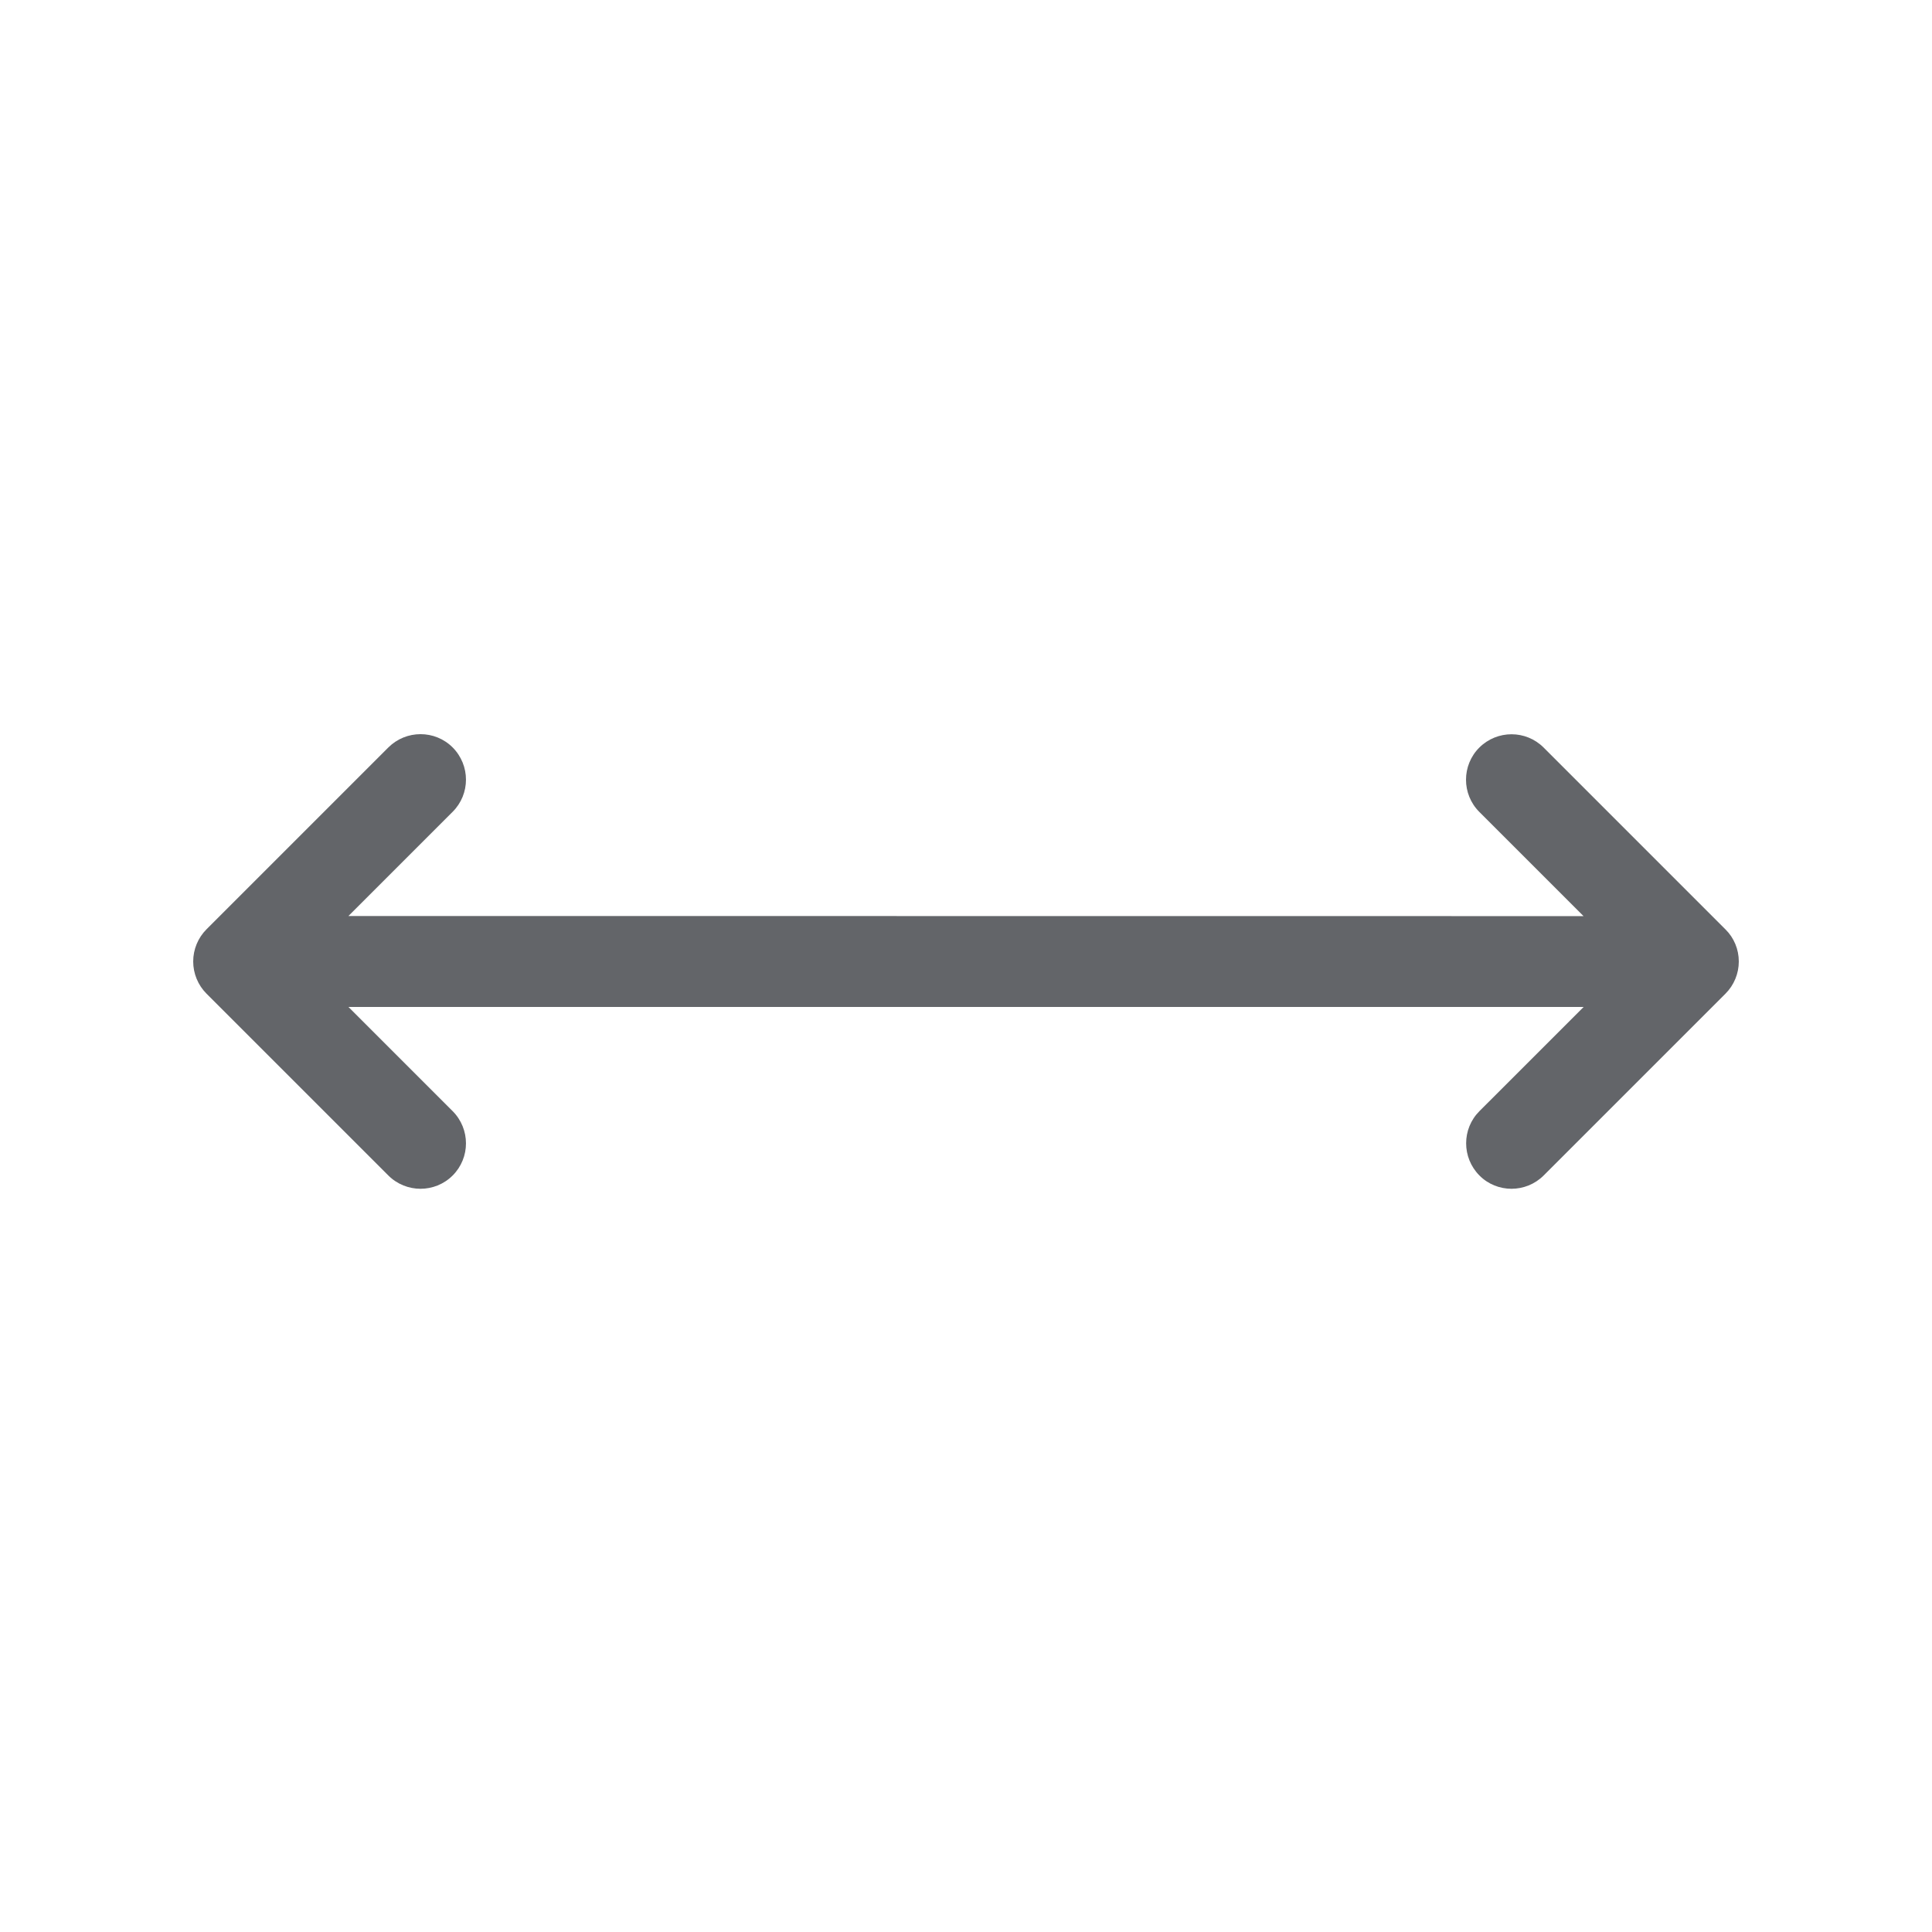
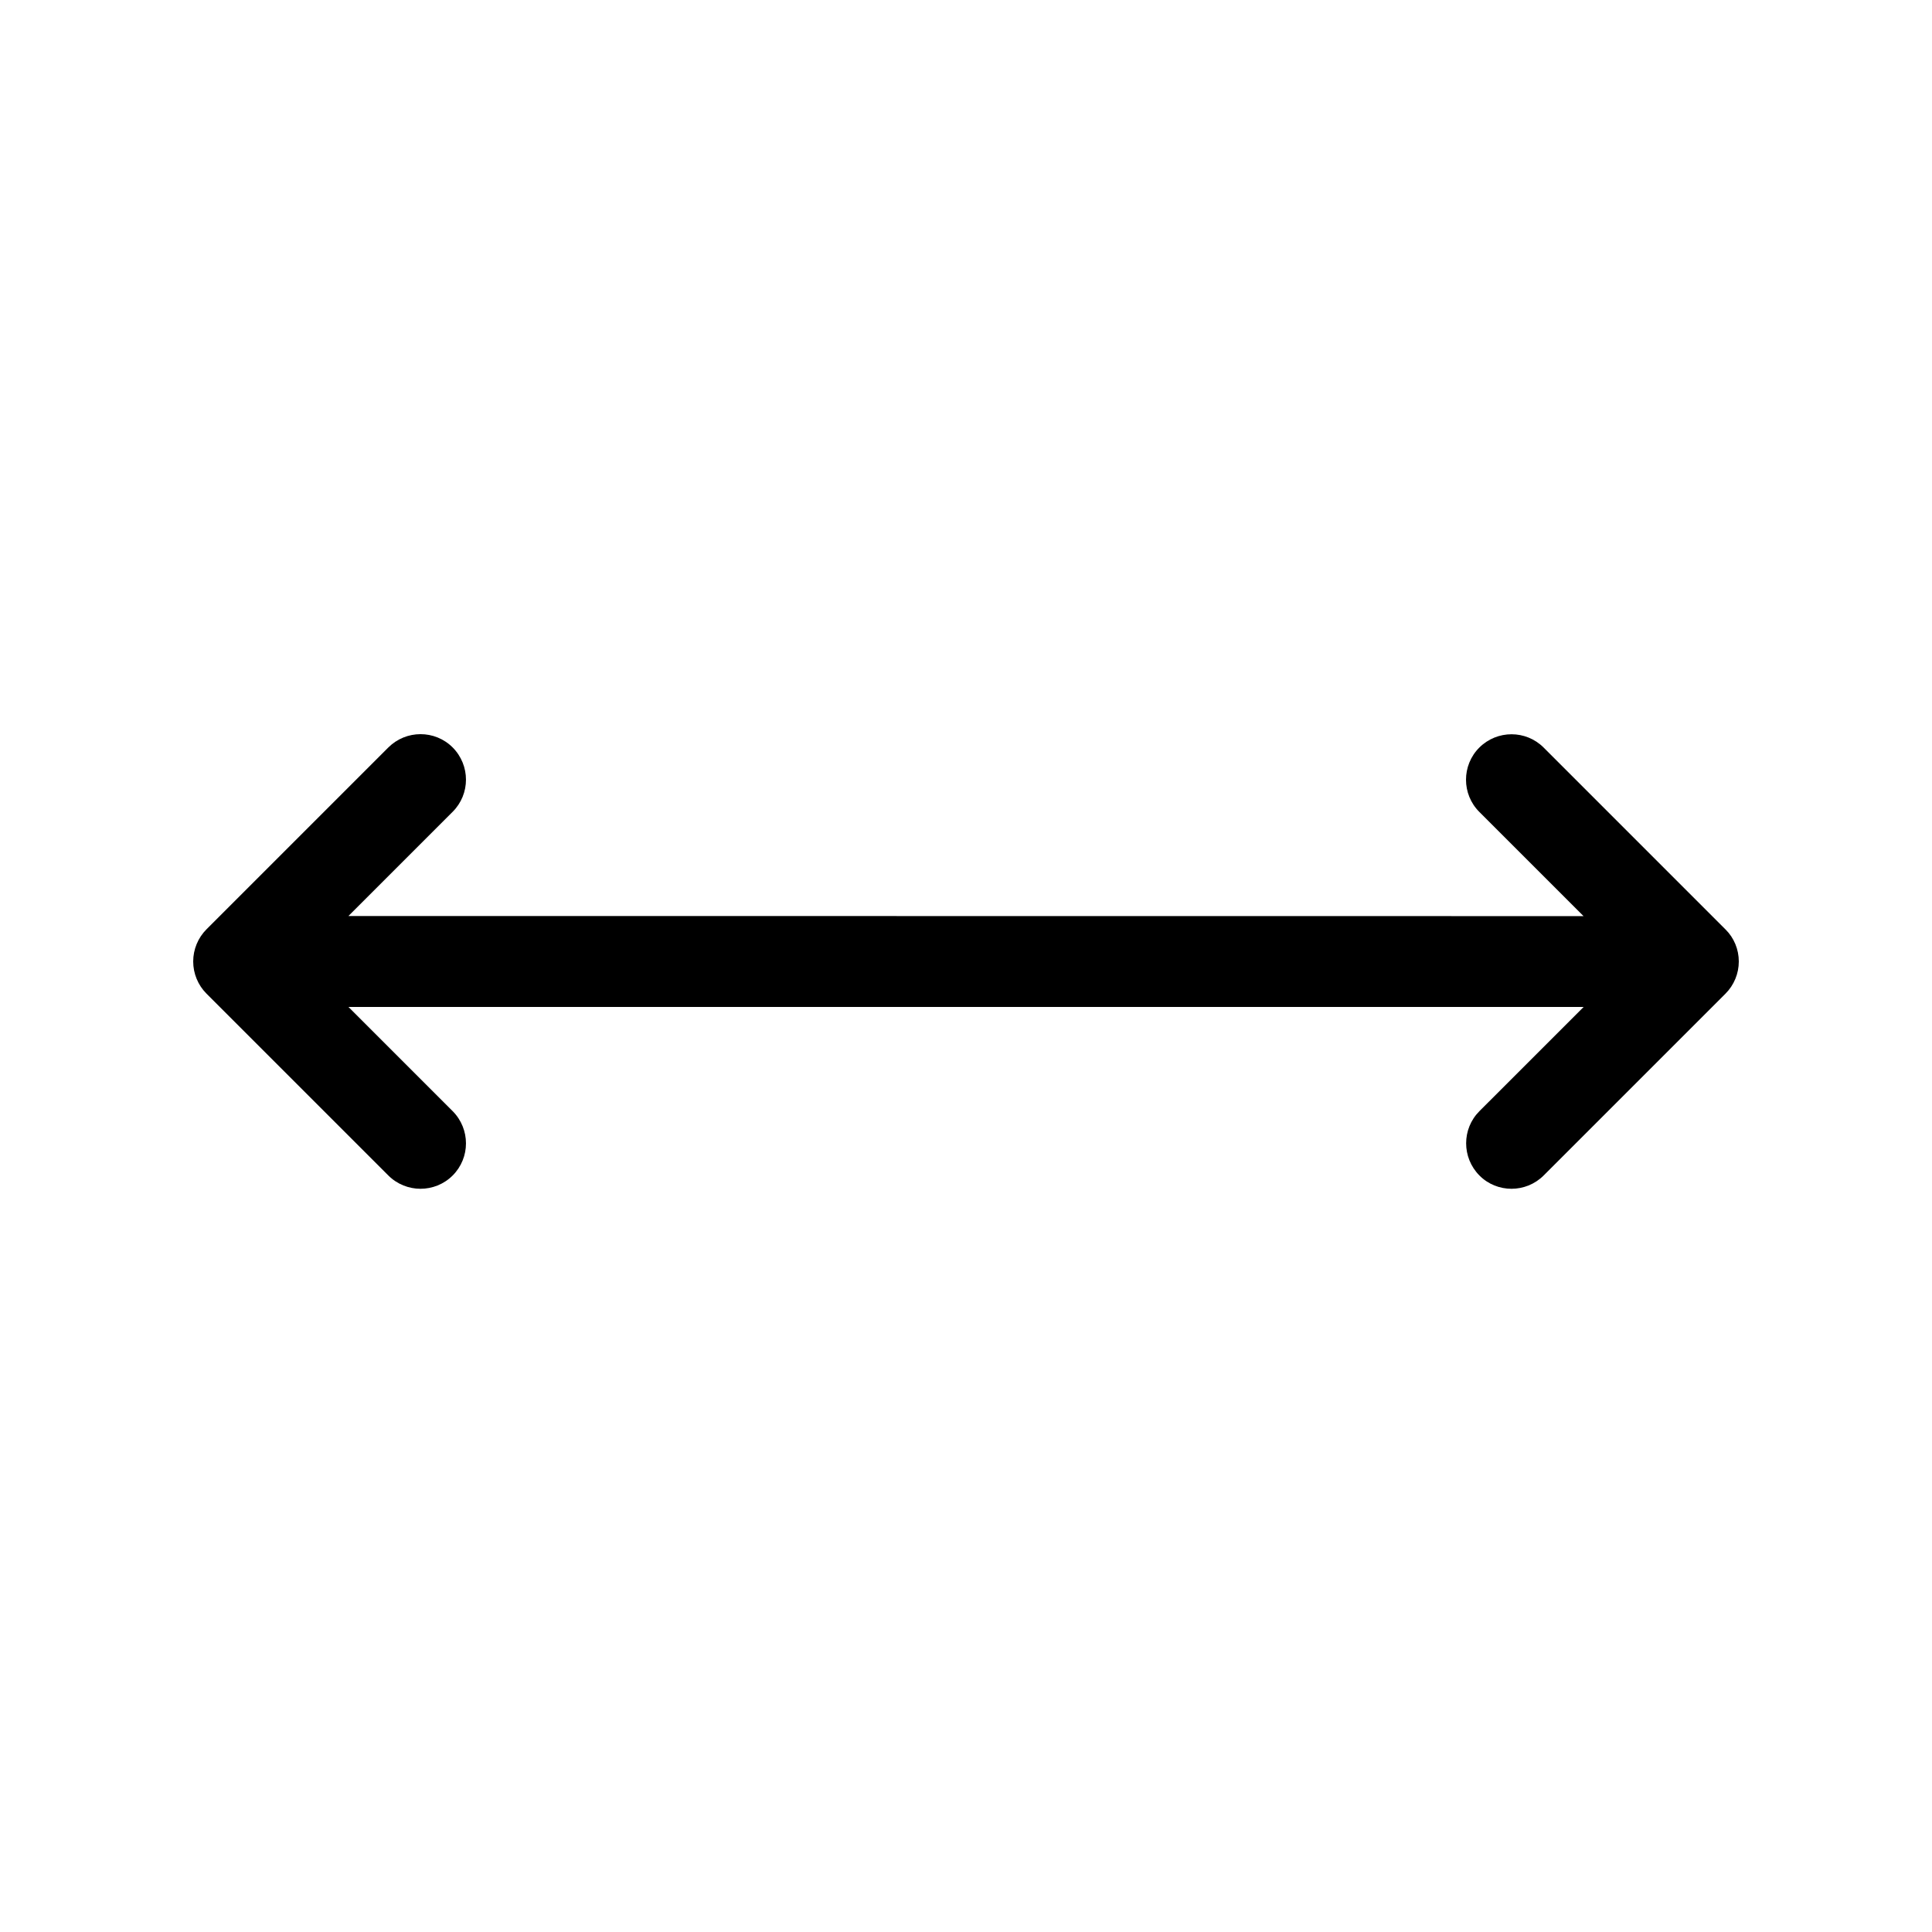
- <svg xmlns="http://www.w3.org/2000/svg" width="100" height="100" viewBox="0 0 100 100" fill="none">
-   <path d="M89.311 48.107L79.899 38.694C78.981 37.776 77.493 37.776 76.569 38.694C75.651 39.612 75.651 41.106 76.569 42.024L81.964 47.418L18.036 47.412L23.43 42.018C24.348 41.1 24.348 39.612 23.43 38.688C22.513 37.771 21.024 37.771 20.101 38.688L10.688 48.101C10.247 48.542 10 49.142 10 49.766C10 50.389 10.247 50.989 10.688 51.431L20.101 60.843C20.56 61.302 21.166 61.531 21.766 61.531C22.366 61.531 22.972 61.302 23.43 60.843C24.348 59.925 24.348 58.437 23.43 57.513L18.036 52.119H81.97L76.575 57.513C75.658 58.431 75.658 59.919 76.575 60.843C77.028 61.302 77.634 61.531 78.234 61.531C78.835 61.531 79.44 61.302 79.899 60.843L89.312 51.431C89.753 50.989 90 50.389 90 49.766C90 49.142 89.753 48.542 89.312 48.107L89.311 48.107Z" fill="#636569" />
+ <svg xmlns="http://www.w3.org/2000/svg" width="100" height="100" viewBox="0 0 100 100">
+   <path d="M89.311 48.107L79.899 38.694C78.981 37.776 77.493 37.776 76.569 38.694C75.651 39.612 75.651 41.106 76.569 42.024L81.964 47.418L18.036 47.412L23.43 42.018C24.348 41.1 24.348 39.612 23.43 38.688C22.513 37.771 21.024 37.771 20.101 38.688L10.688 48.101C10.247 48.542 10 49.142 10 49.766C10 50.389 10.247 50.989 10.688 51.431L20.101 60.843C20.56 61.302 21.166 61.531 21.766 61.531C22.366 61.531 22.972 61.302 23.43 60.843C24.348 59.925 24.348 58.437 23.43 57.513L18.036 52.119H81.97L76.575 57.513C75.658 58.431 75.658 59.919 76.575 60.843C77.028 61.302 77.634 61.531 78.234 61.531C78.835 61.531 79.44 61.302 79.899 60.843L89.312 51.431C89.753 50.989 90 50.389 90 49.766C90 49.142 89.753 48.542 89.312 48.107L89.311 48.107Z" />
</svg>
